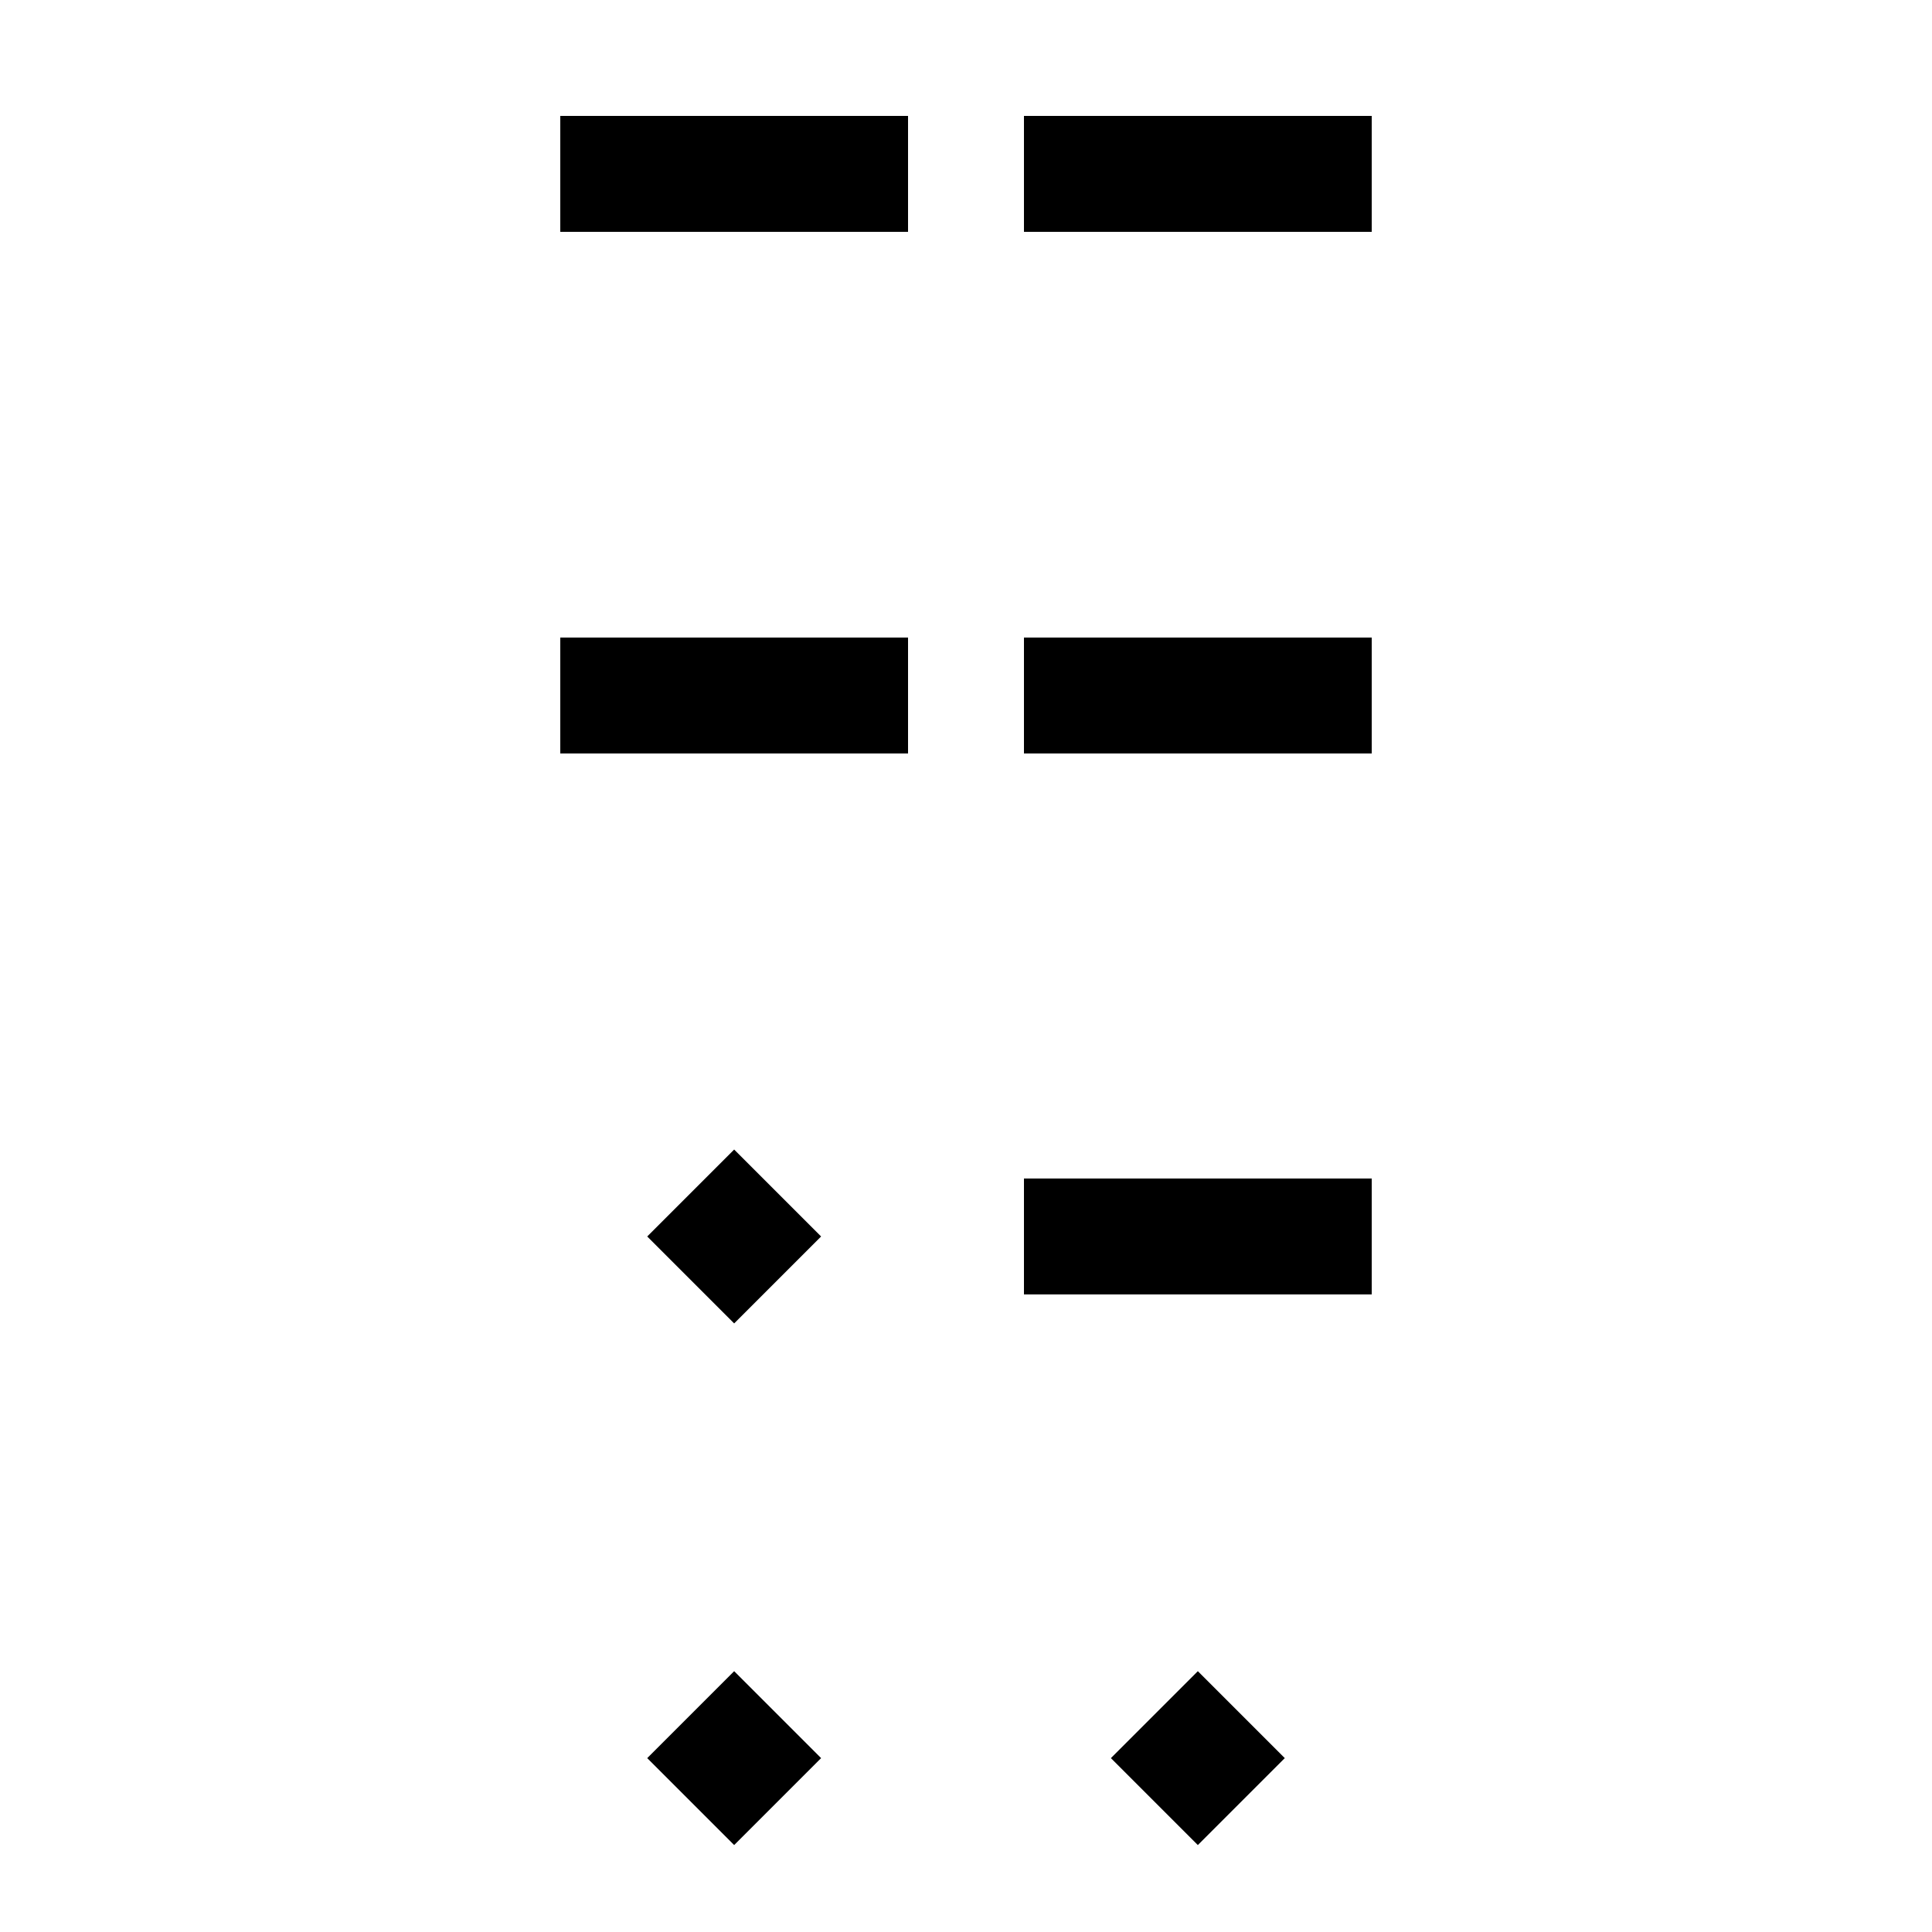
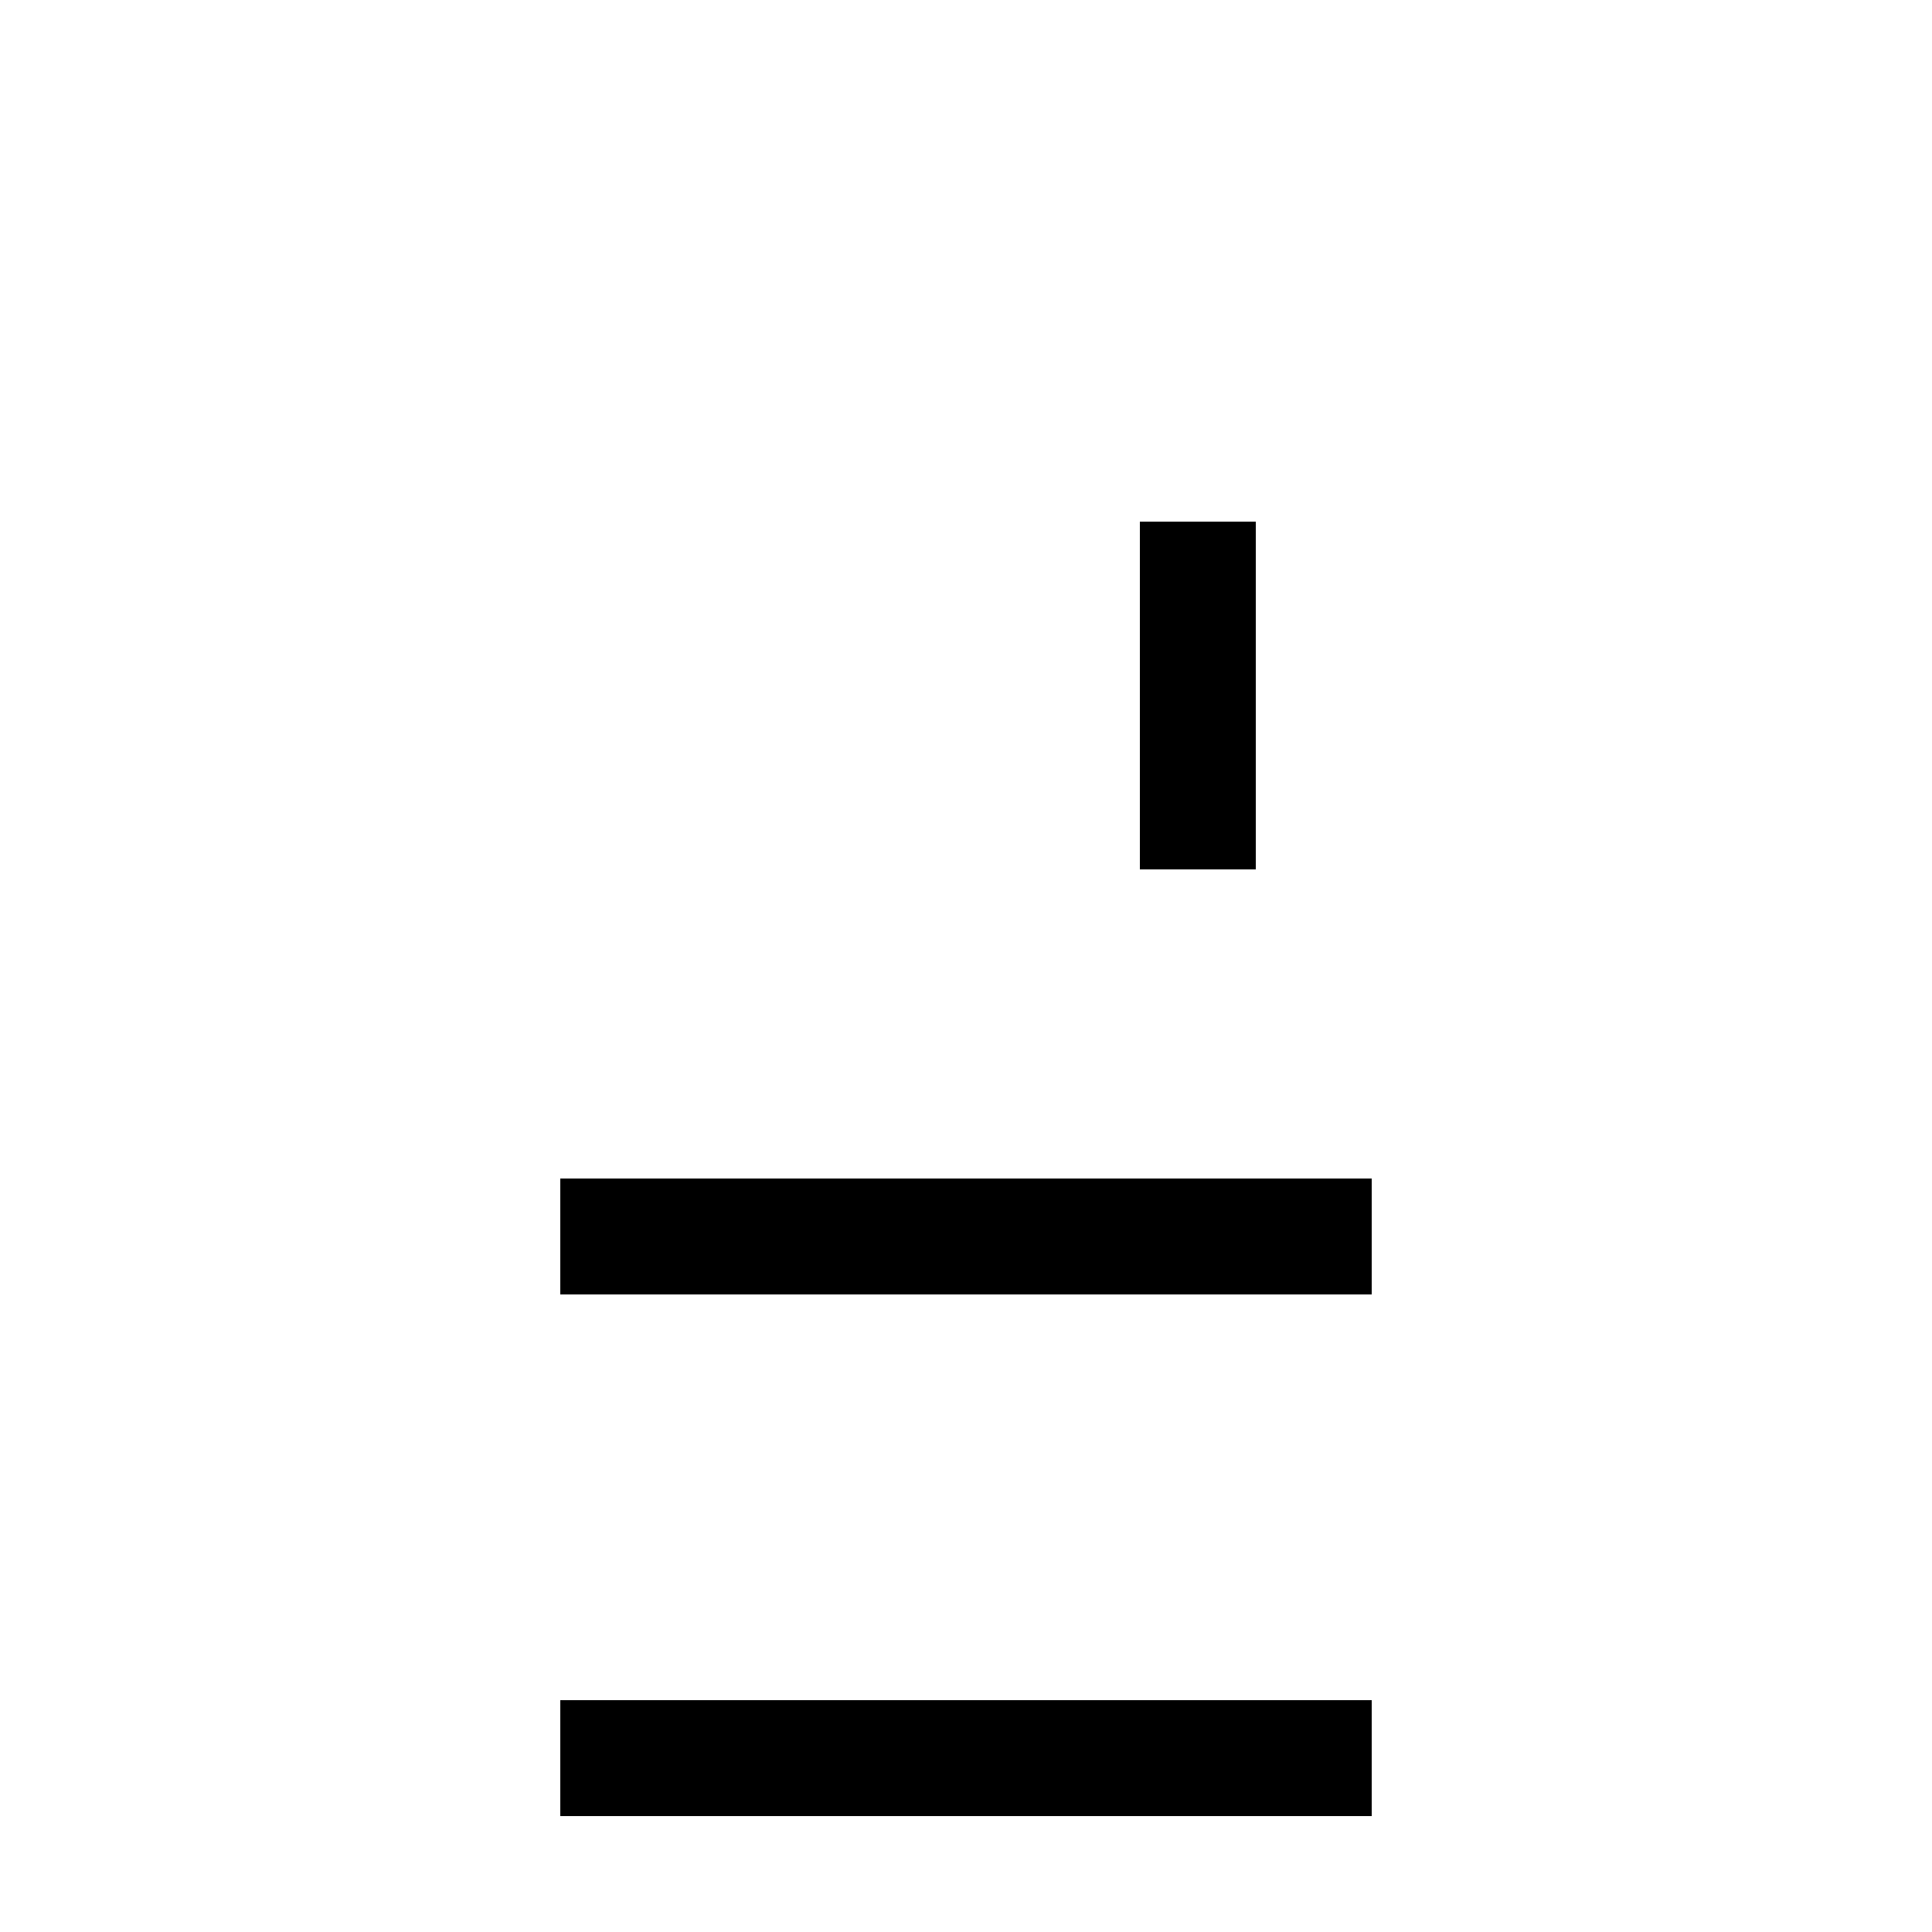
<svg xmlns="http://www.w3.org/2000/svg" viewBox="0 0 100 100">
-   <path d="M38 59.5L42.5 64L38 68.5L33.5 64Z" fill="currentColor" />
-   <path d="M62 86.5L66.5 91L62 95.5L57.5 91Z" fill="currentColor" />
-   <path d="M38 86.5L42.5 91L38 95.5L33.5 91Z" fill="currentColor" />
  <g fill="none" stroke="currentColor" stroke-width="6" stroke-linejoin="miter">
-     <path d="M53 9L71 9" stroke-linecap="butt" />
-     <path d="M29 9L47 9" stroke-linecap="butt" />
-     <path d="M53 36L71 36" stroke-linecap="butt" />
-     <path d="M29 36L47 36" stroke-linecap="butt" />
-     <path d="M53 64L71 64" stroke-linecap="butt" />
+     <path d="M29 91L71 91" stroke-linecap="butt" />
+     <path d="M29 64L71 64" stroke-linecap="butt" />
+     <path d="M62 27L62 45" stroke-linecap="butt" />
  </g>
</svg>
